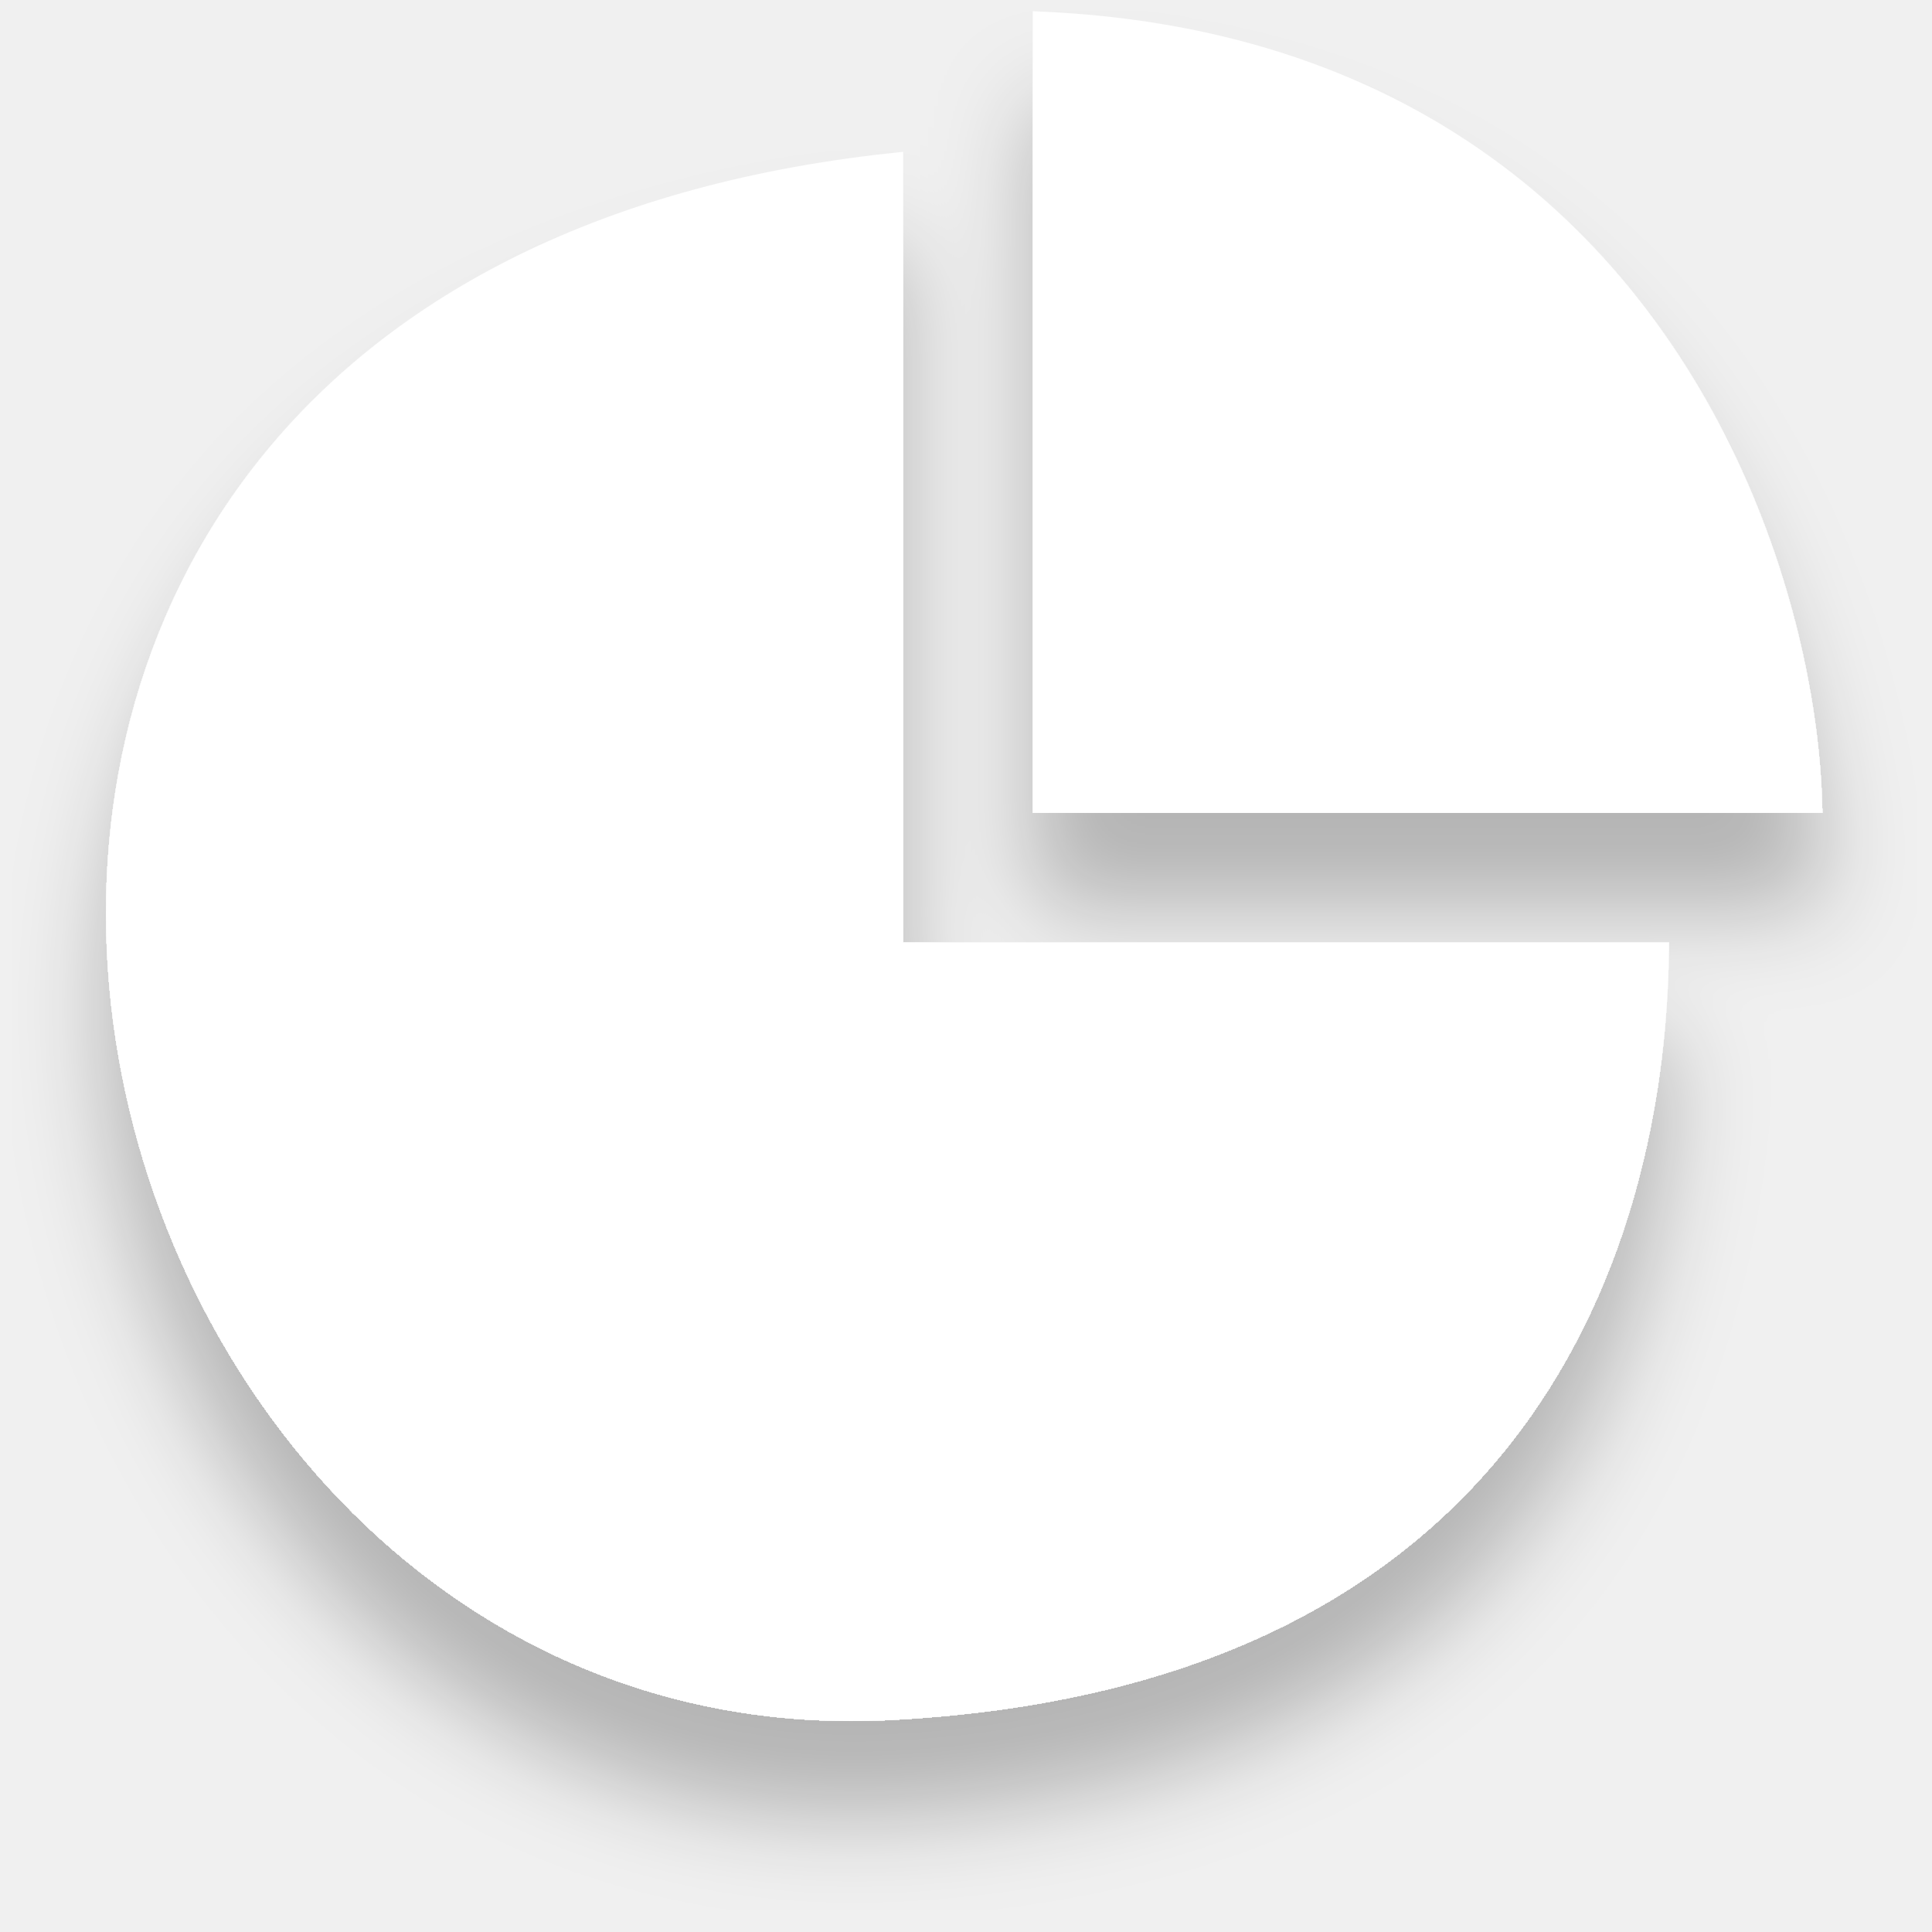
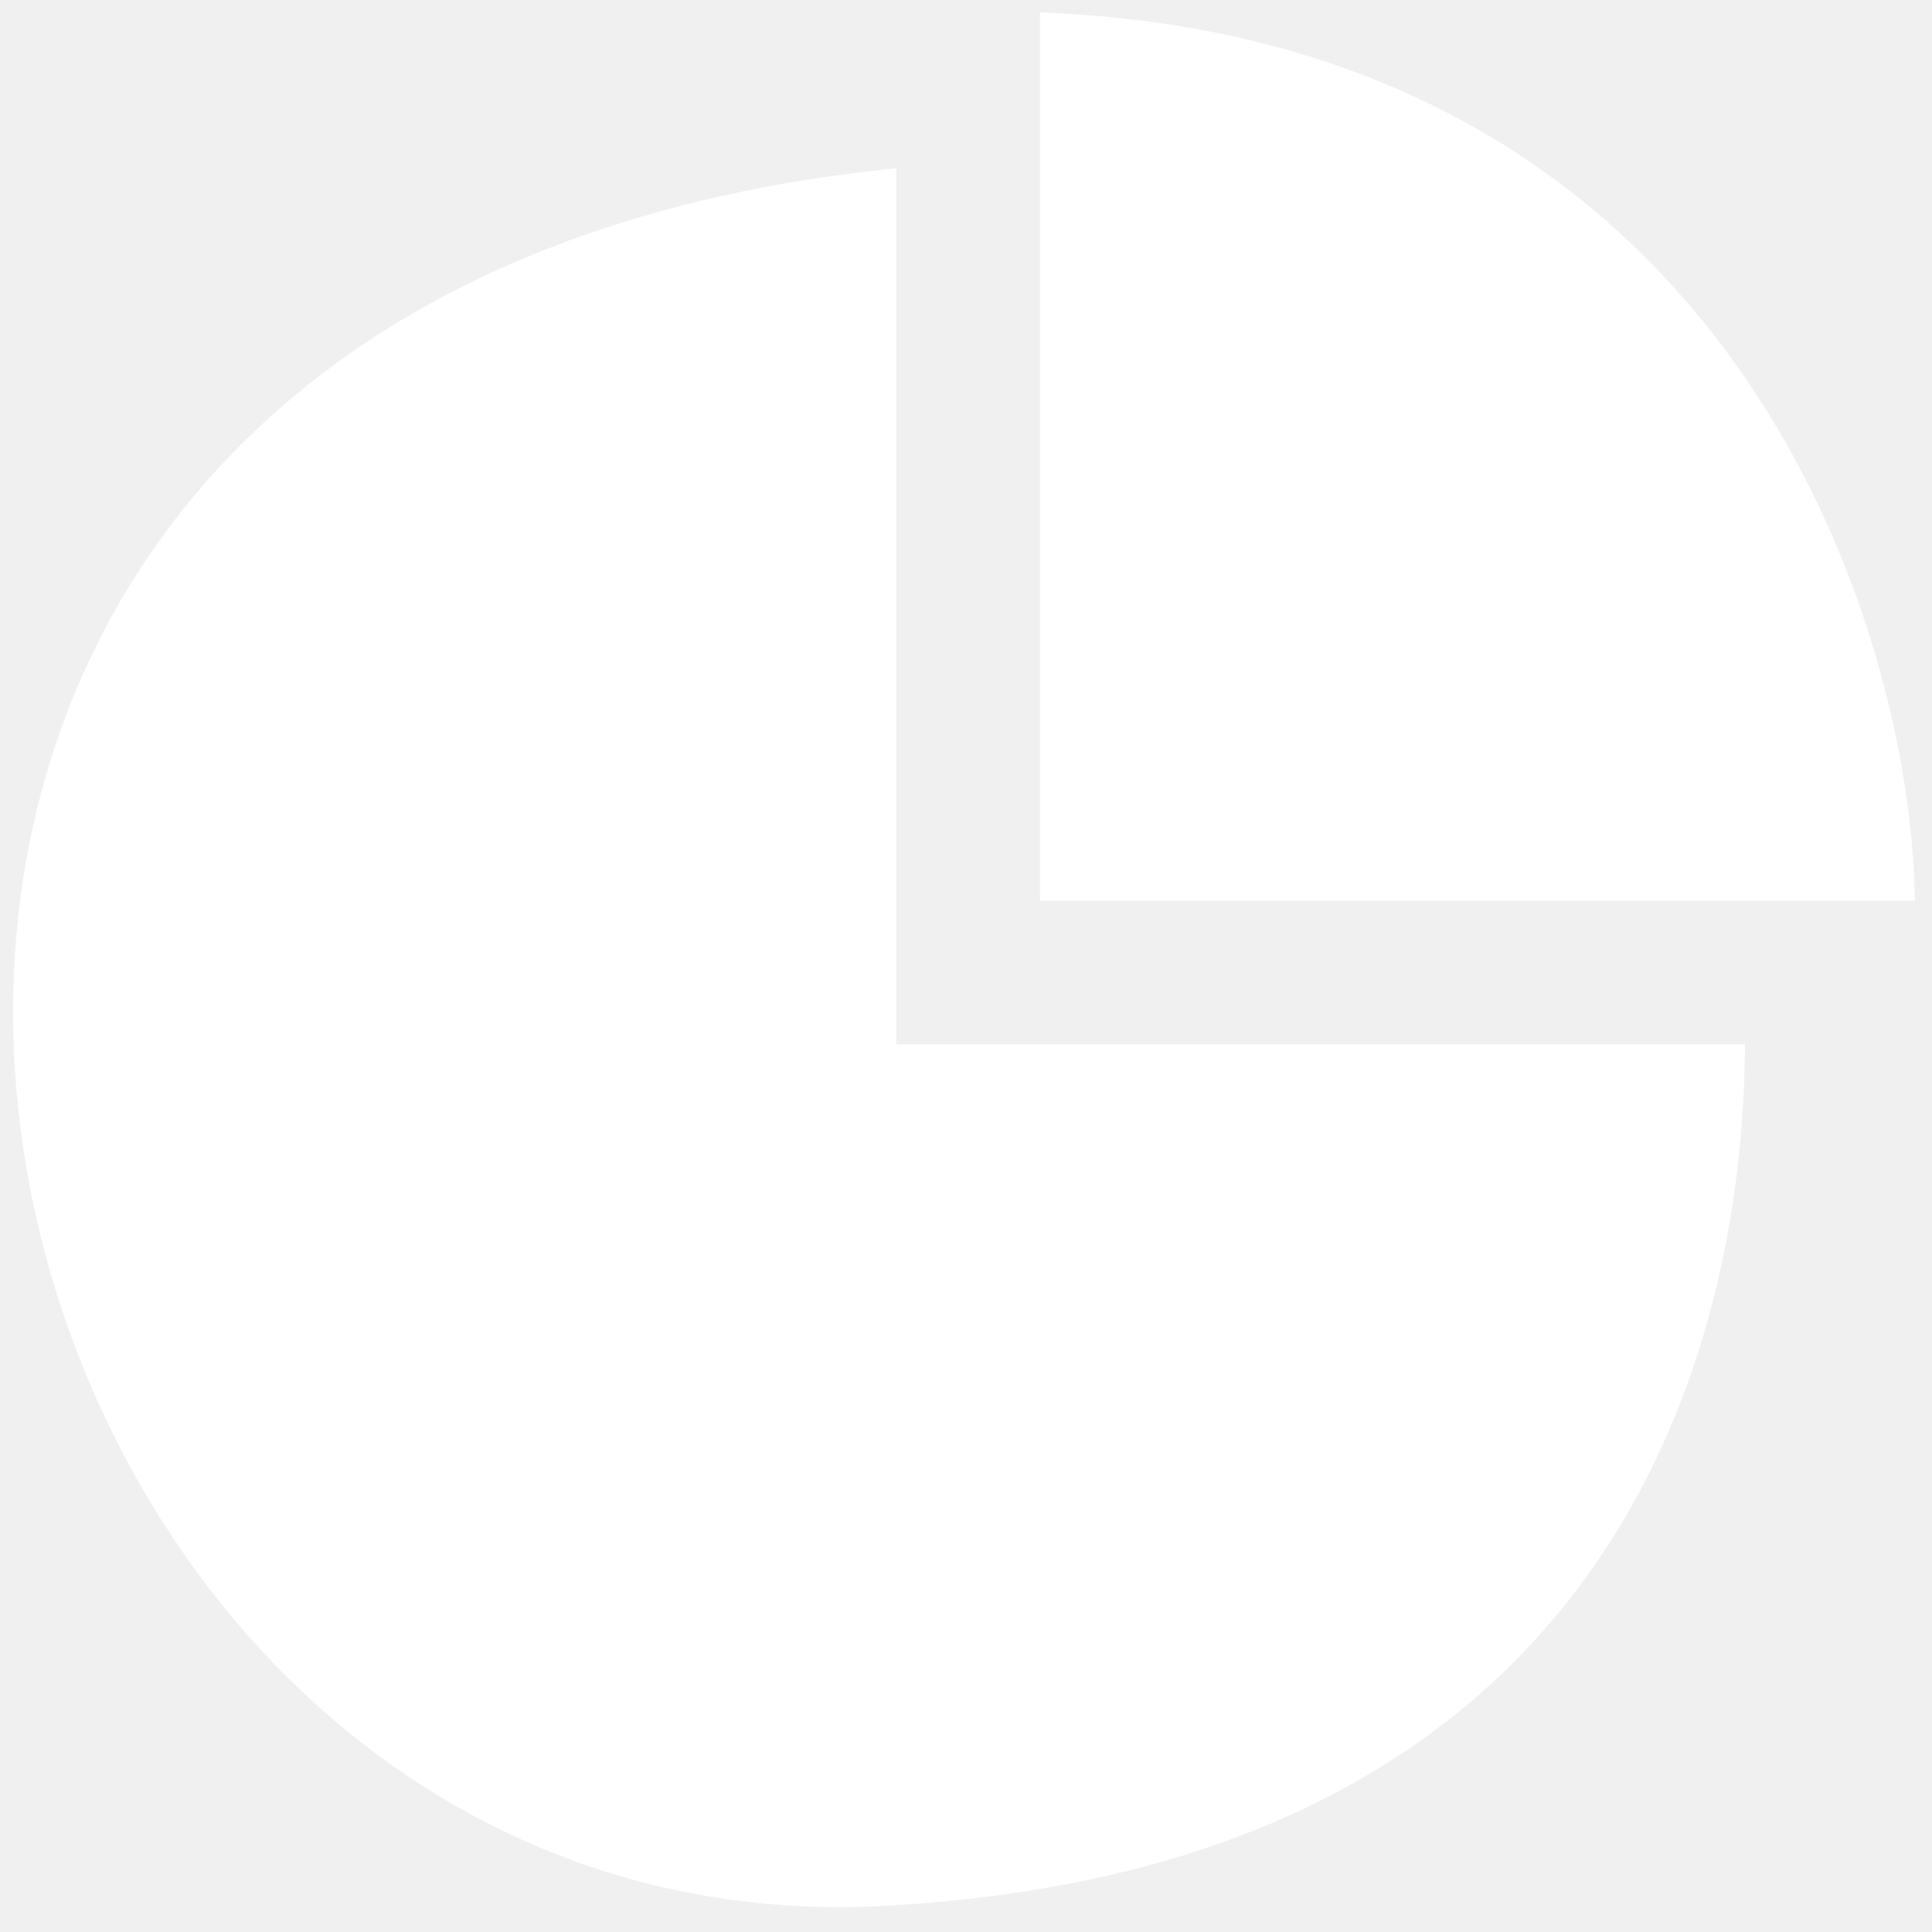
- <svg xmlns="http://www.w3.org/2000/svg" width="82" height="82" viewBox="0 0 82 82" fill="none">
-   <g filter="url(#filter0_d_166_32)">
-     <path d="M37.832 40.5V7C-12.665 12.5 1.334 74.455 37.832 72.5C65.834 71 70.165 51 70.332 40.5H37.832Z" fill="white" />
-     <path d="M44.333 34V1C69.533 2.2 76.5 23.5 76.833 34H44.333Z" fill="white" />
-     <path d="M37.832 40.5V7C-12.665 12.5 1.334 74.455 37.832 72.5C65.834 71 70.165 51 70.332 40.5H37.832Z" stroke="white" />
-     <path d="M44.333 34V1C69.533 2.2 76.5 23.5 76.833 34H44.333Z" stroke="white" />
-   </g>
-   <defs>
-     <filter id="filter0_d_166_32" x="0.5" y="0.476" width="80.849" height="80.57" filterUnits="userSpaceOnUse" color-interpolation-filters="sRGB">
-       <feFlood flood-opacity="0" result="BackgroundImageFix" />
-       <feColorMatrix in="SourceAlpha" type="matrix" values="0 0 0 0 0 0 0 0 0 0 0 0 0 0 0 0 0 0 127 0" result="hardAlpha" />
-       <feOffset dy="4" />
-       <feGaussianBlur stdDeviation="2" />
-       <feComposite in2="hardAlpha" operator="out" />
-       <feColorMatrix type="matrix" values="0 0 0 0 0 0 0 0 0 0 0 0 0 0 0 0 0 0 0.25 0" />
-       <feBlend mode="normal" in2="BackgroundImageFix" result="effect1_dropShadow_166_32" />
-       <feBlend mode="normal" in="SourceGraphic" in2="effect1_dropShadow_166_32" result="shape" />
-     </filter>
-   </defs>
+ <svg xmlns="http://www.w3.org/2000/svg" width="74" height="74" viewBox="0 0 74 74" fill="none">
+   <path d="M33.832 40.5V7C-16.666 12.5 -2.666 74.455 33.832 72.5C61.834 71 66.165 51 66.332 40.5H33.832Z" fill="white" />
+   <path d="M40.333 34V1C65.533 2.2 72.5 23.5 72.833 34H40.333Z" fill="white" />
+   <path d="M33.832 40.5V7C-16.666 12.5 -2.666 74.455 33.832 72.5C61.834 71 66.165 51 66.332 40.5H33.832Z" stroke="white" />
+   <path d="M40.333 34V1C65.533 2.2 72.5 23.5 72.833 34H40.333Z" stroke="white" />
</svg>
